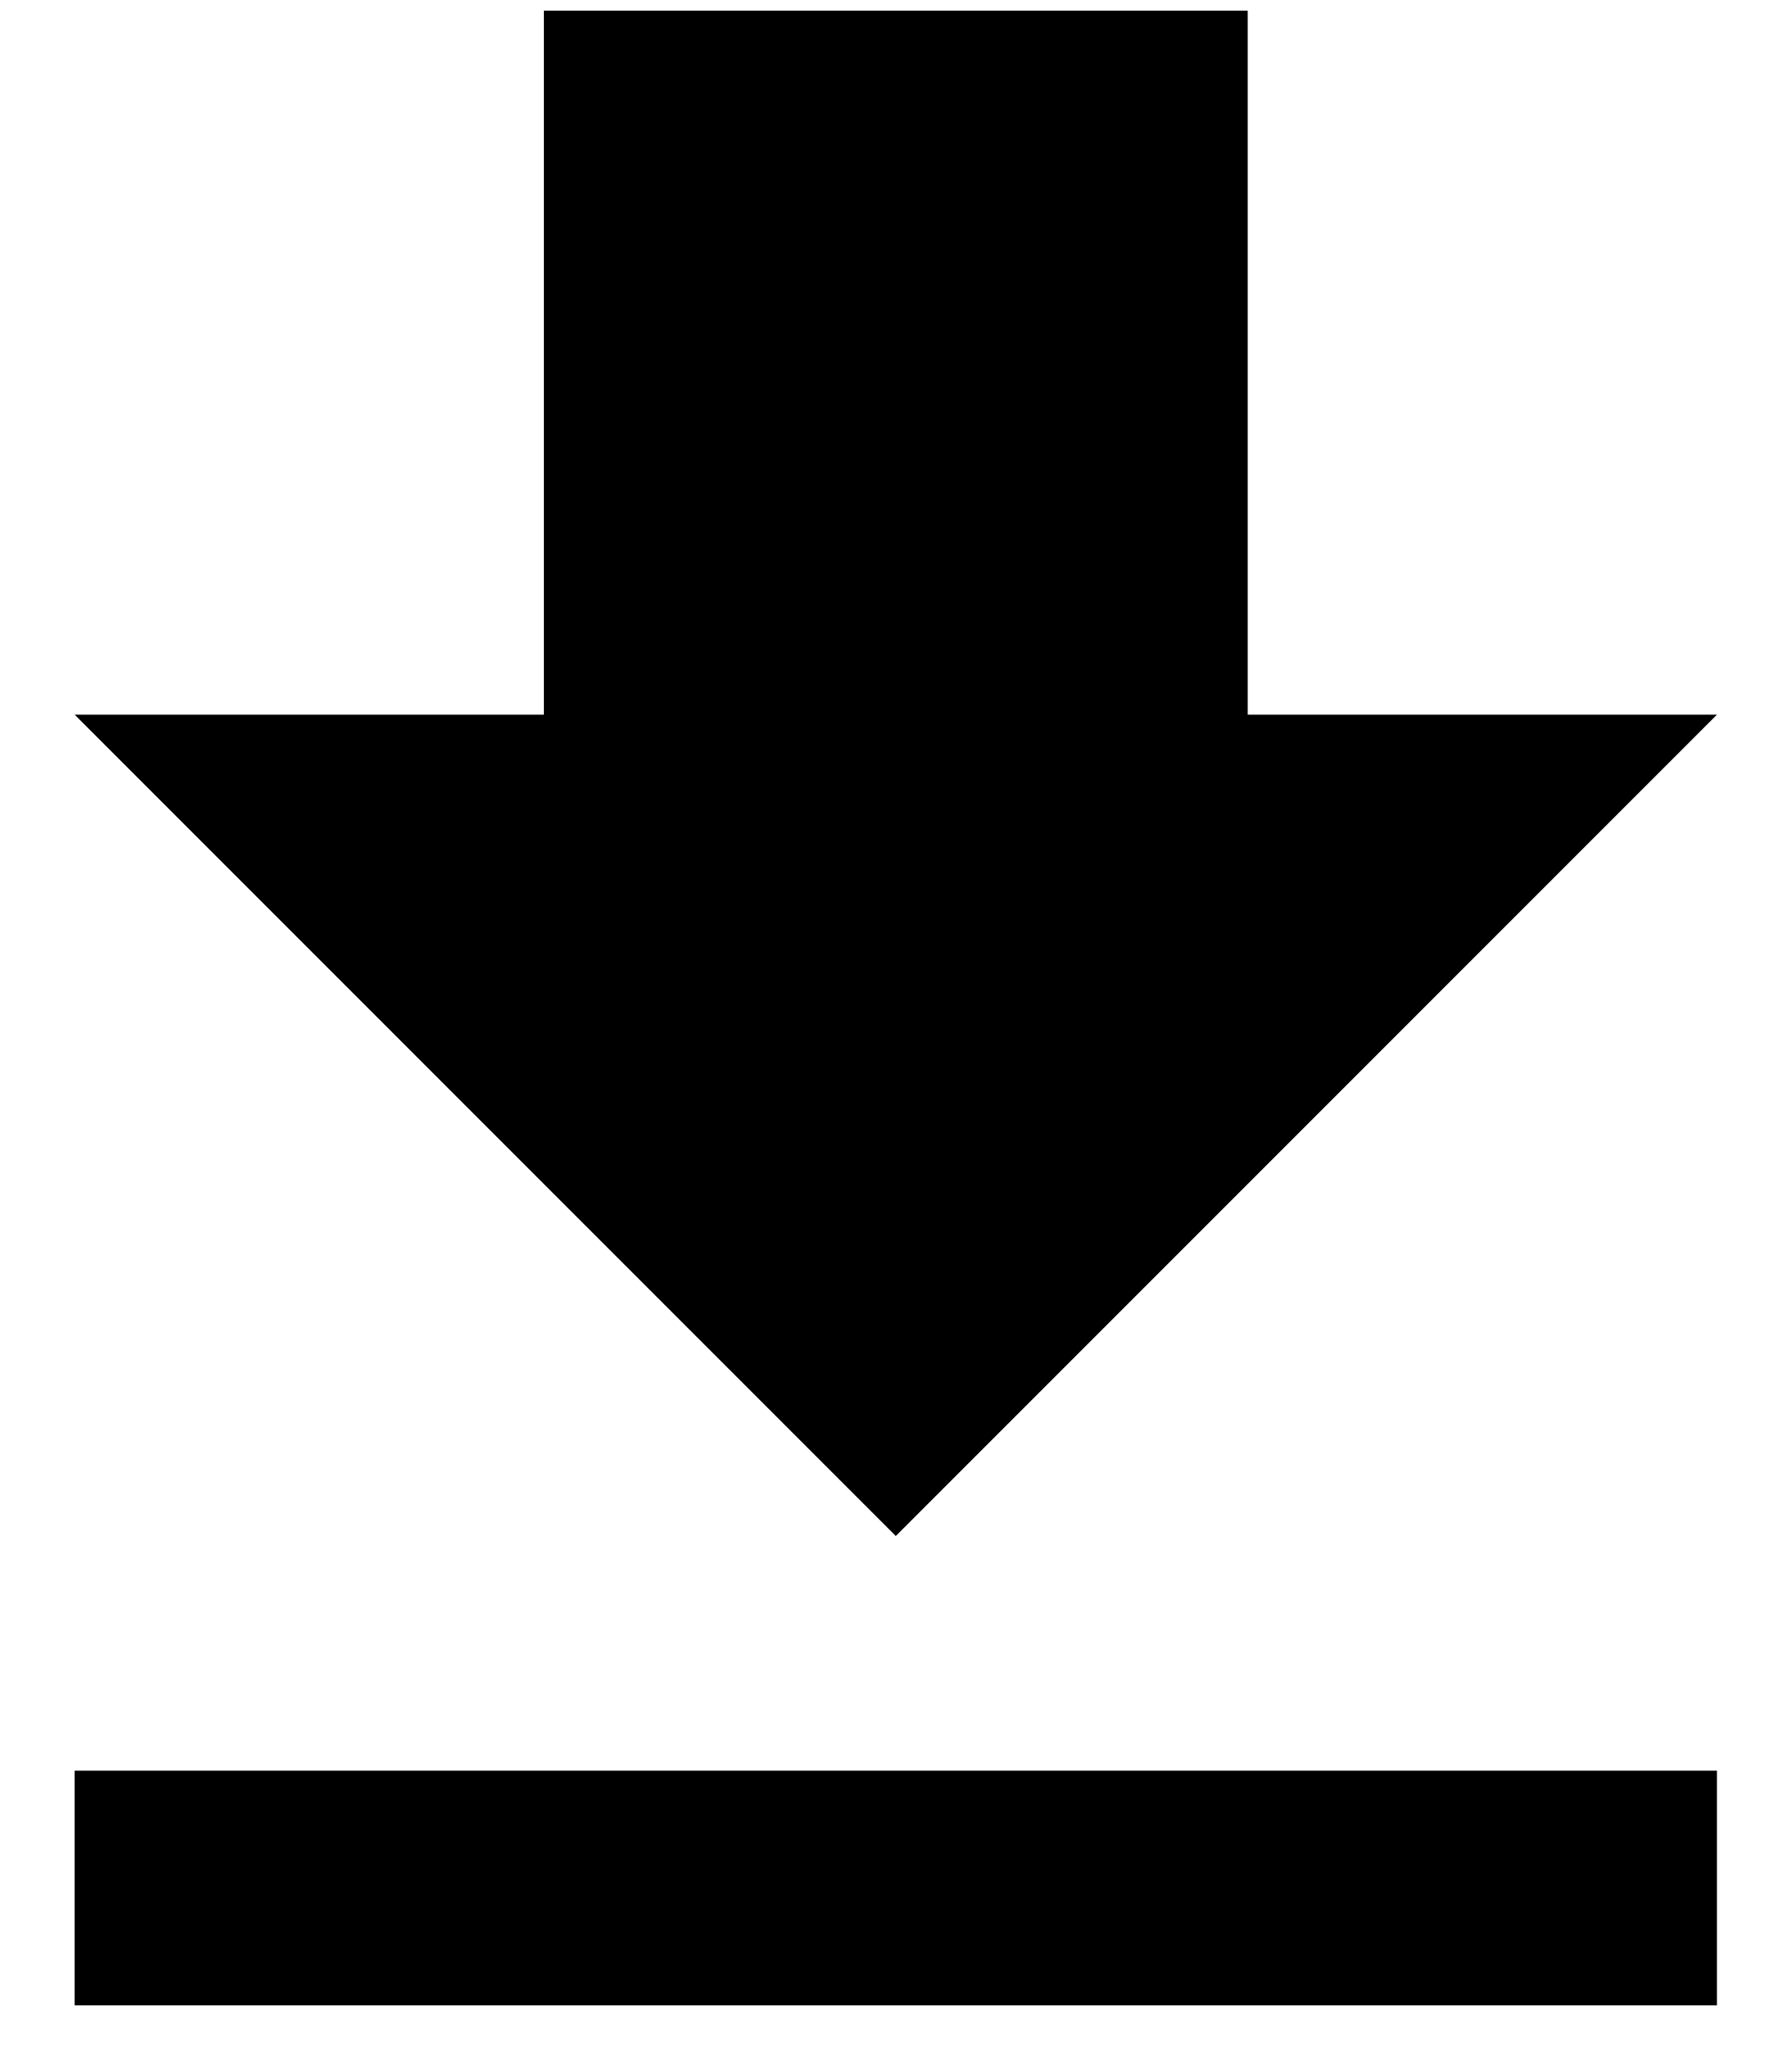
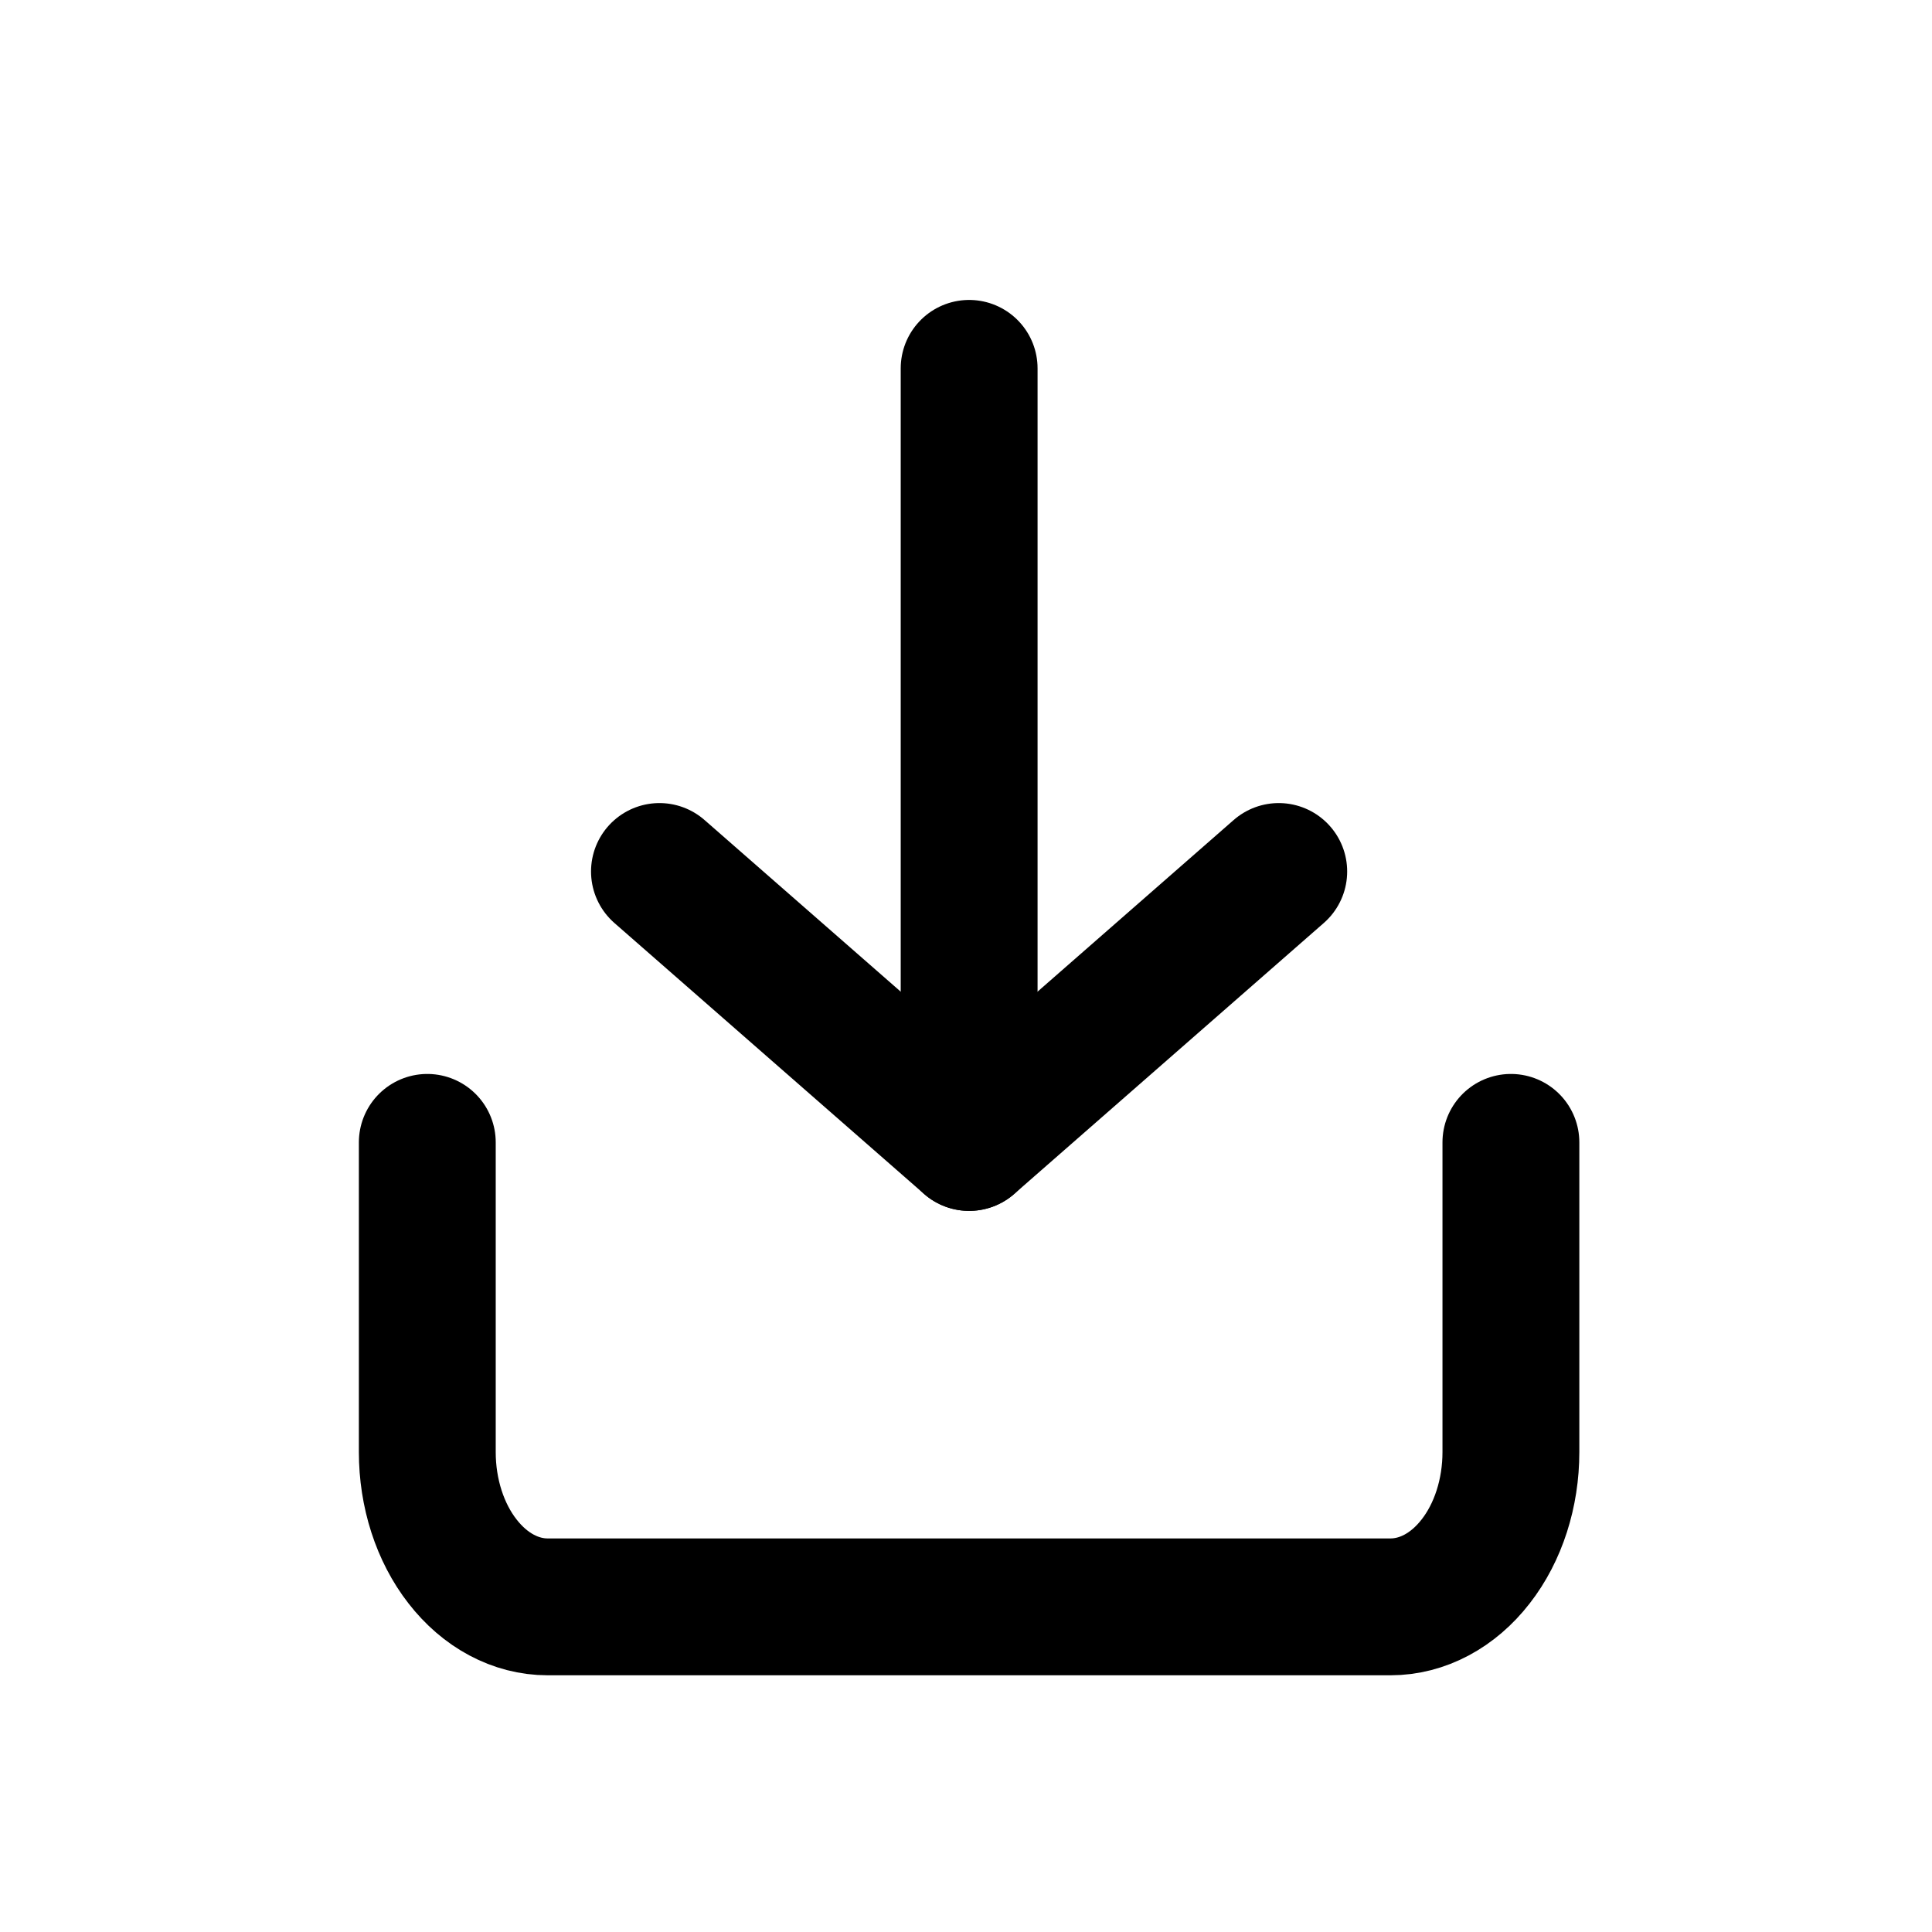
- <svg xmlns="http://www.w3.org/2000/svg" width="21" height="24" viewBox="0 0 21 24" fill="none">
-   <path d="M20.125 8.375H14.625V0.125H6.375V8.375H0.875L10.5 18L20.125 8.375ZM0.875 20.75V23.5H20.125V20.75H0.875Z" fill="currentColor" />
+ <svg xmlns="http://www.w3.org/2000/svg" width="24" height="24" viewBox="0 0 24 24" fill="none">
+   <path d="M18.769 14.191V18.038C18.769 18.548 18.612 19.037 18.331 19.397C18.051 19.758 17.67 19.961 17.273 19.961H6.803C6.407 19.961 6.026 19.758 5.746 19.397C5.465 19.037 5.308 18.548 5.308 18.038V14.191" stroke="currentColor" stroke-width="1.7" stroke-linecap="round" stroke-linejoin="round" />
+   <path d="M8.192 10.826L12.039 14.192L15.885 10.826" stroke="currentColor" stroke-width="1.7" stroke-linecap="round" stroke-linejoin="round" />
+   <path d="M12.039 14.192V4.576" stroke="currentColor" stroke-width="1.7" stroke-linecap="round" stroke-linejoin="round" />
</svg>
